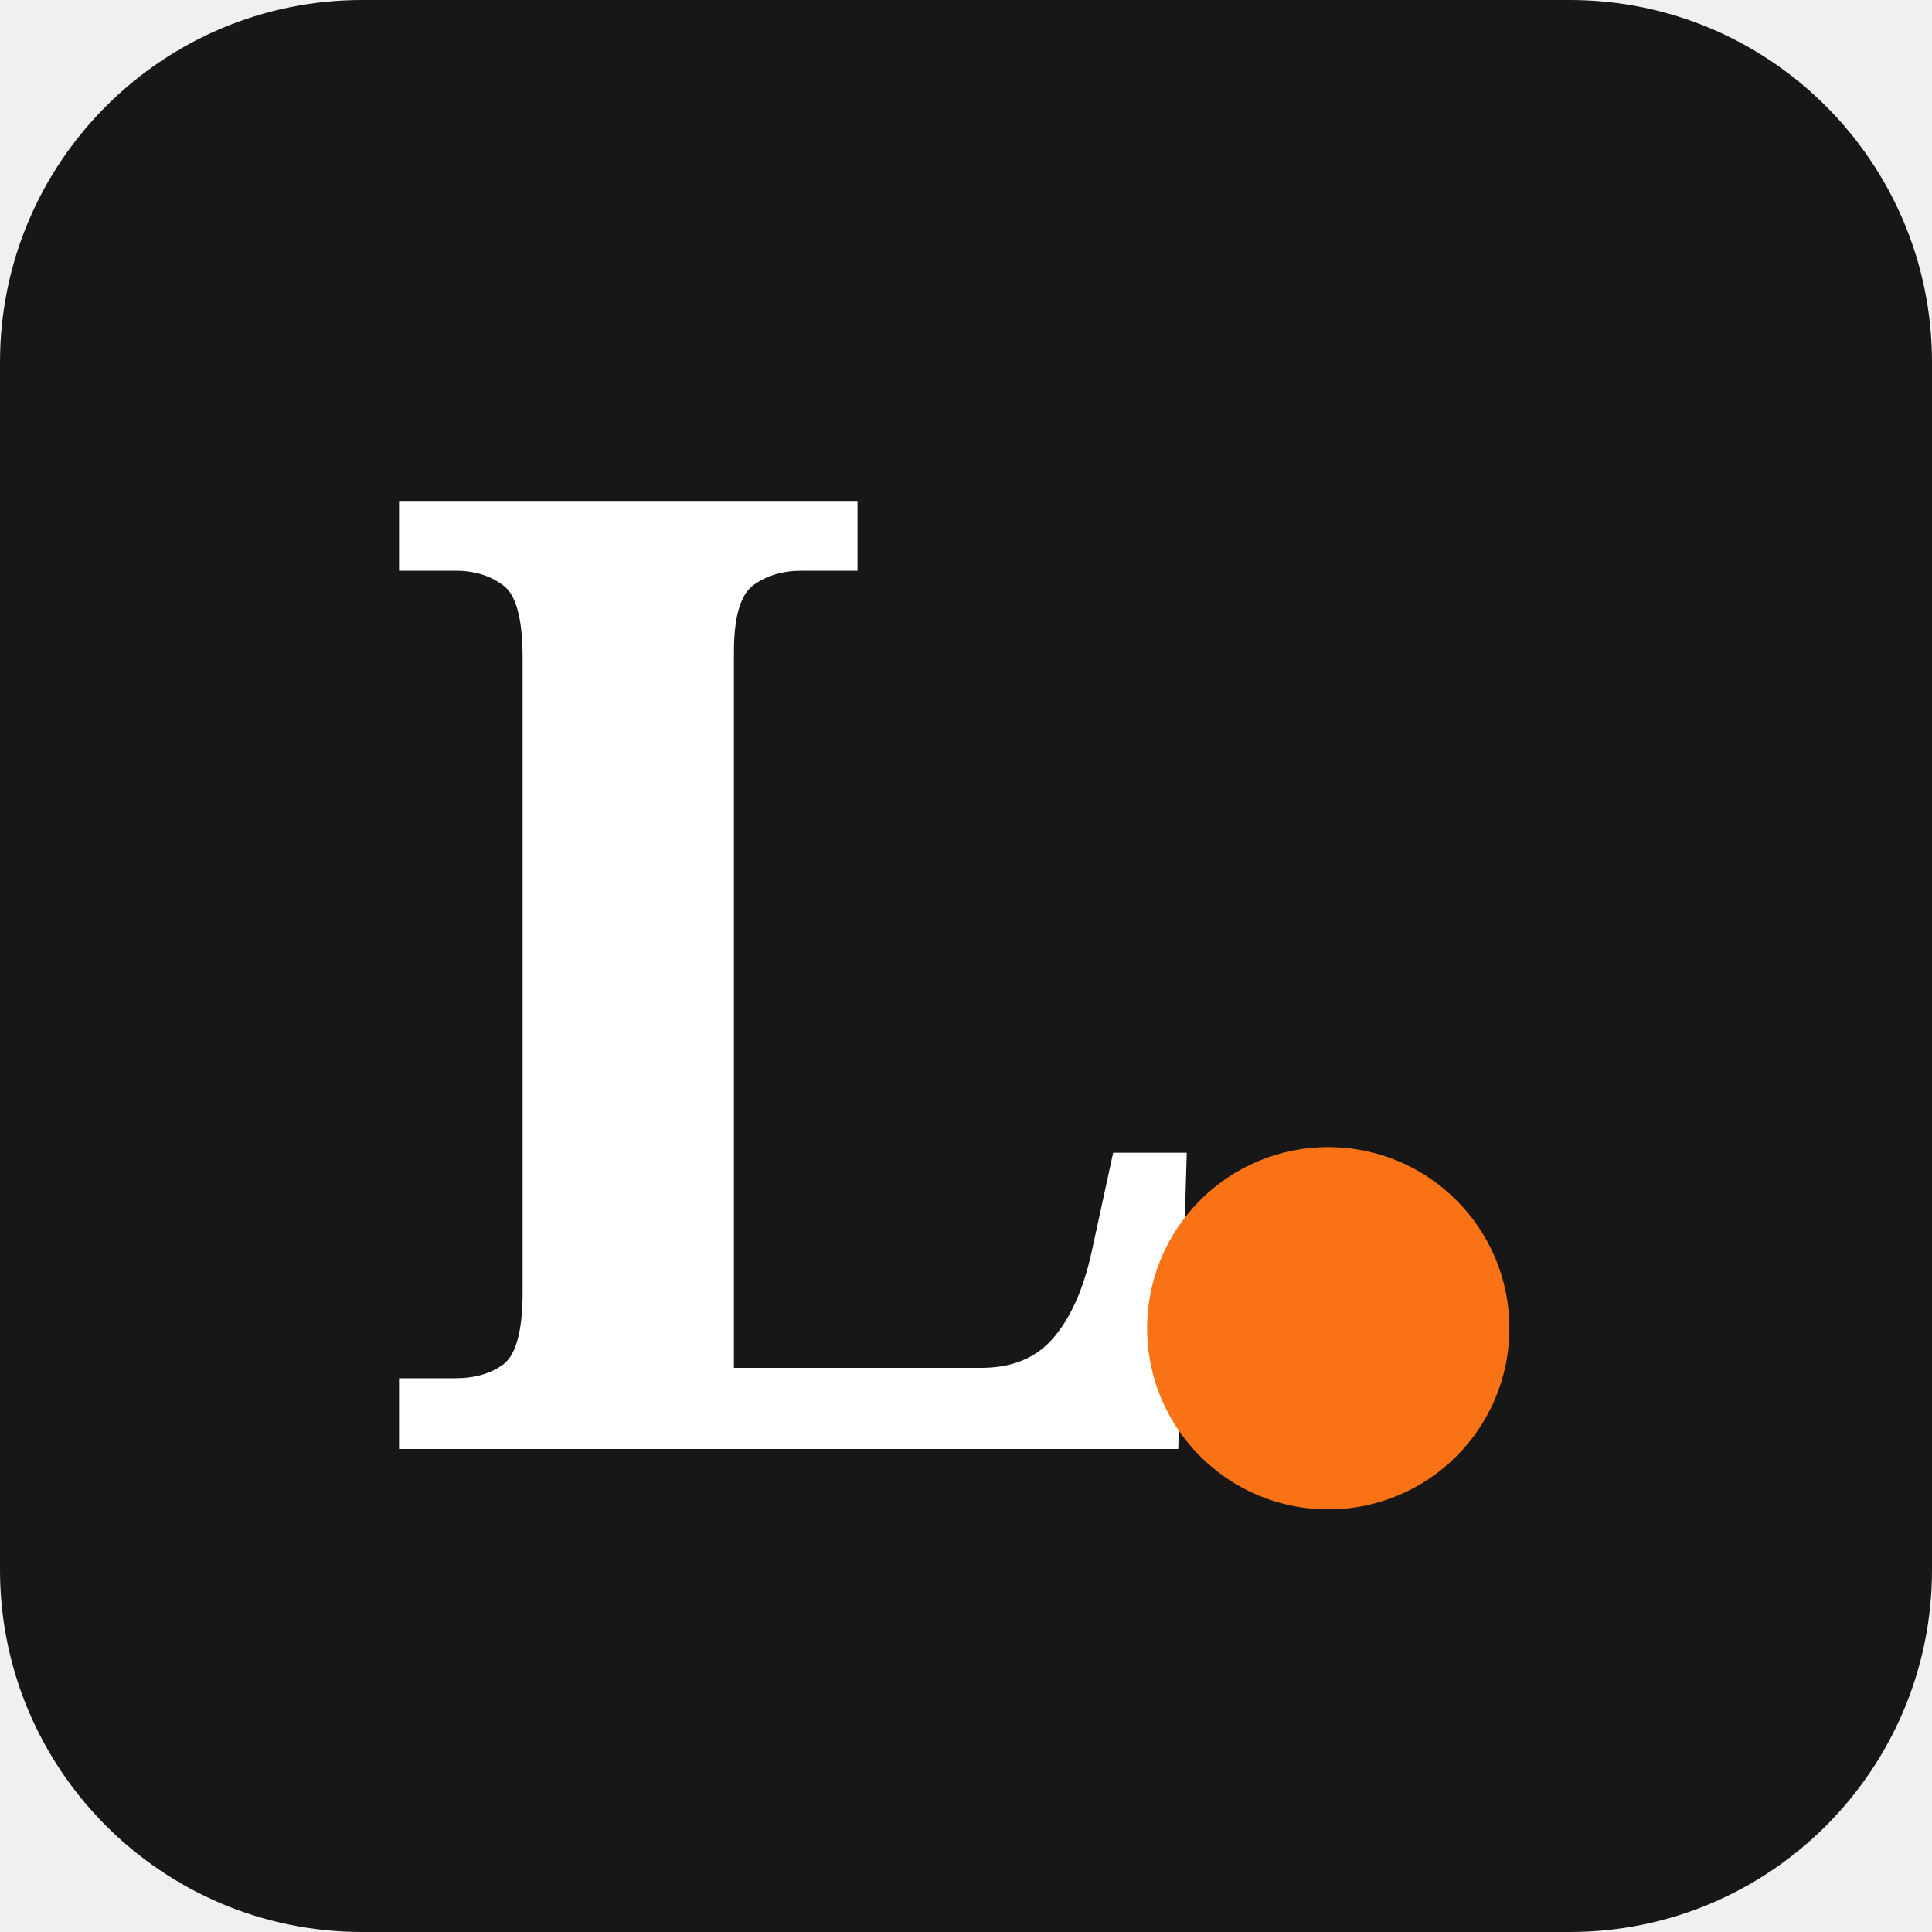
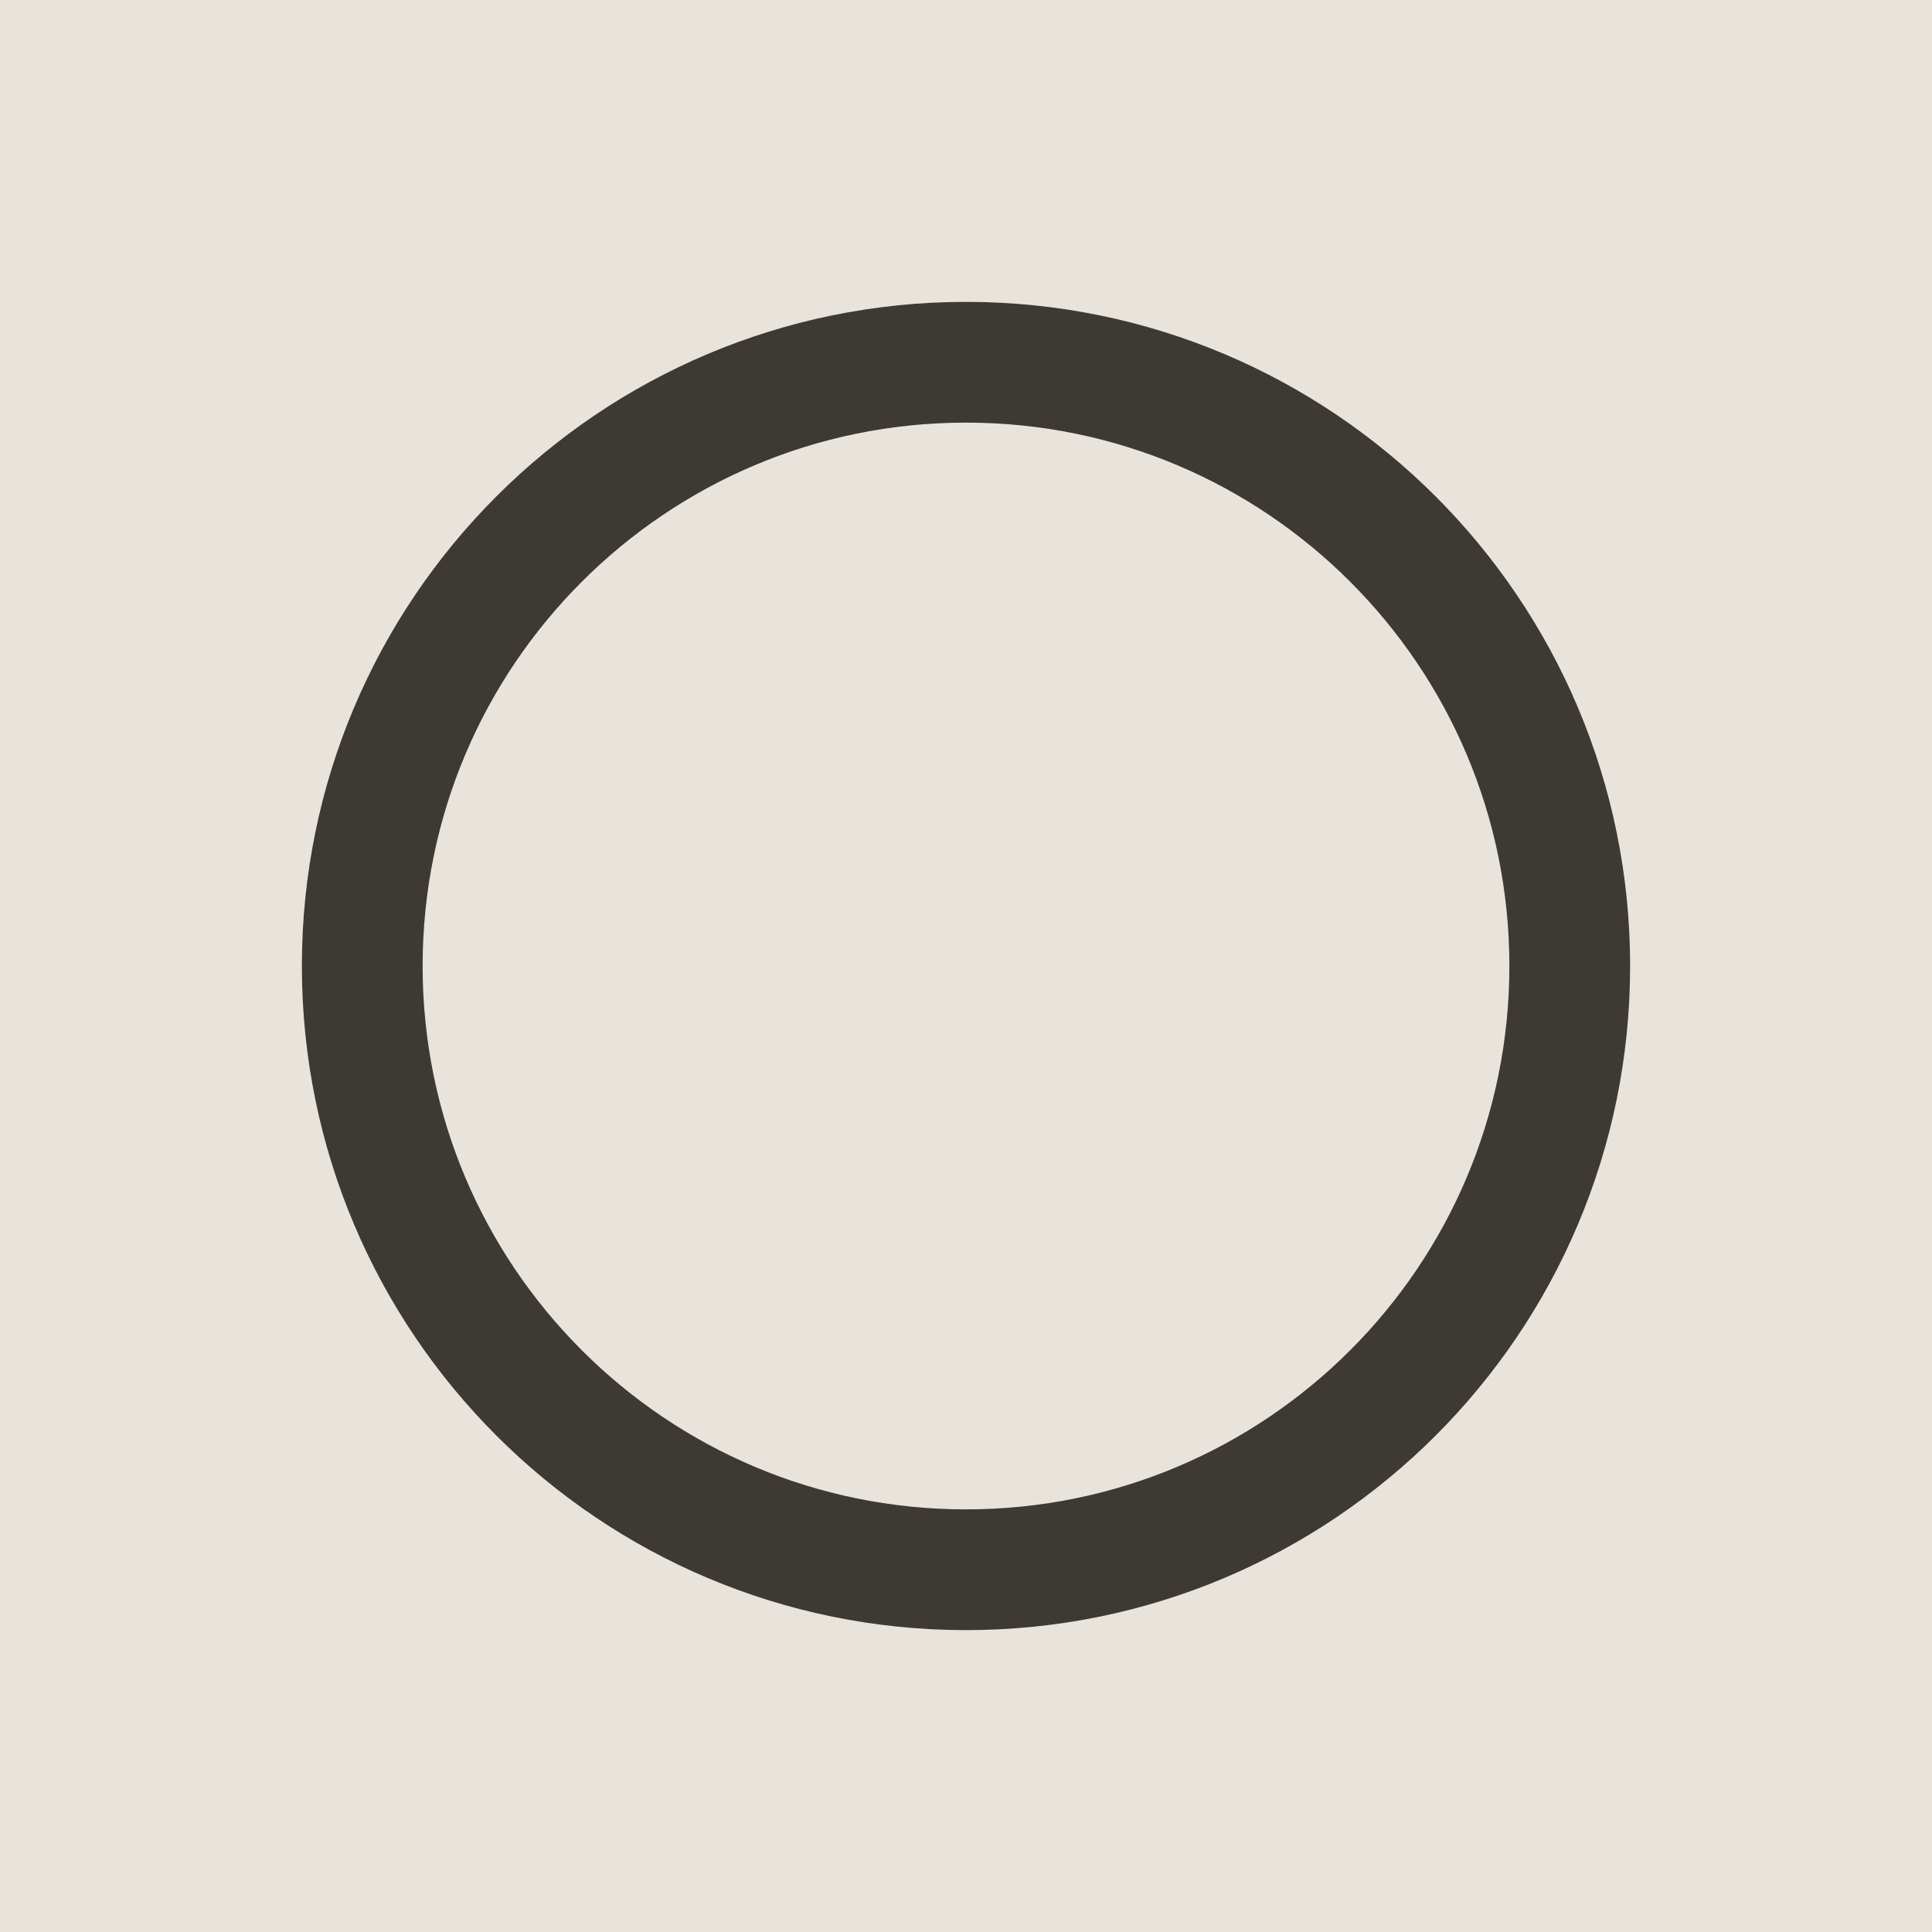
- <svg xmlns="http://www.w3.org/2000/svg" viewBox="0 0 32 32">
-   <rect width="32" height="32" rx="6" fill="#171717" />
-   <text x="6" y="24" font-family="Georgia, serif" font-size="22" font-weight="bold" fill="#ffffff">L</text>
-   <circle cx="22" cy="22" r="3" fill="#f97316" />
+ <svg xmlns="http://www.w3.org/2000/svg" width="32" height="32" viewBox="0 0 32 32">
+   <rect x="0" y="0" width="32" height="32" fill="#E8E4DC" />
+   <circle cx="16" cy="16" r="10" fill="none" stroke="#3D3A36" stroke-width="2" />
</svg>
